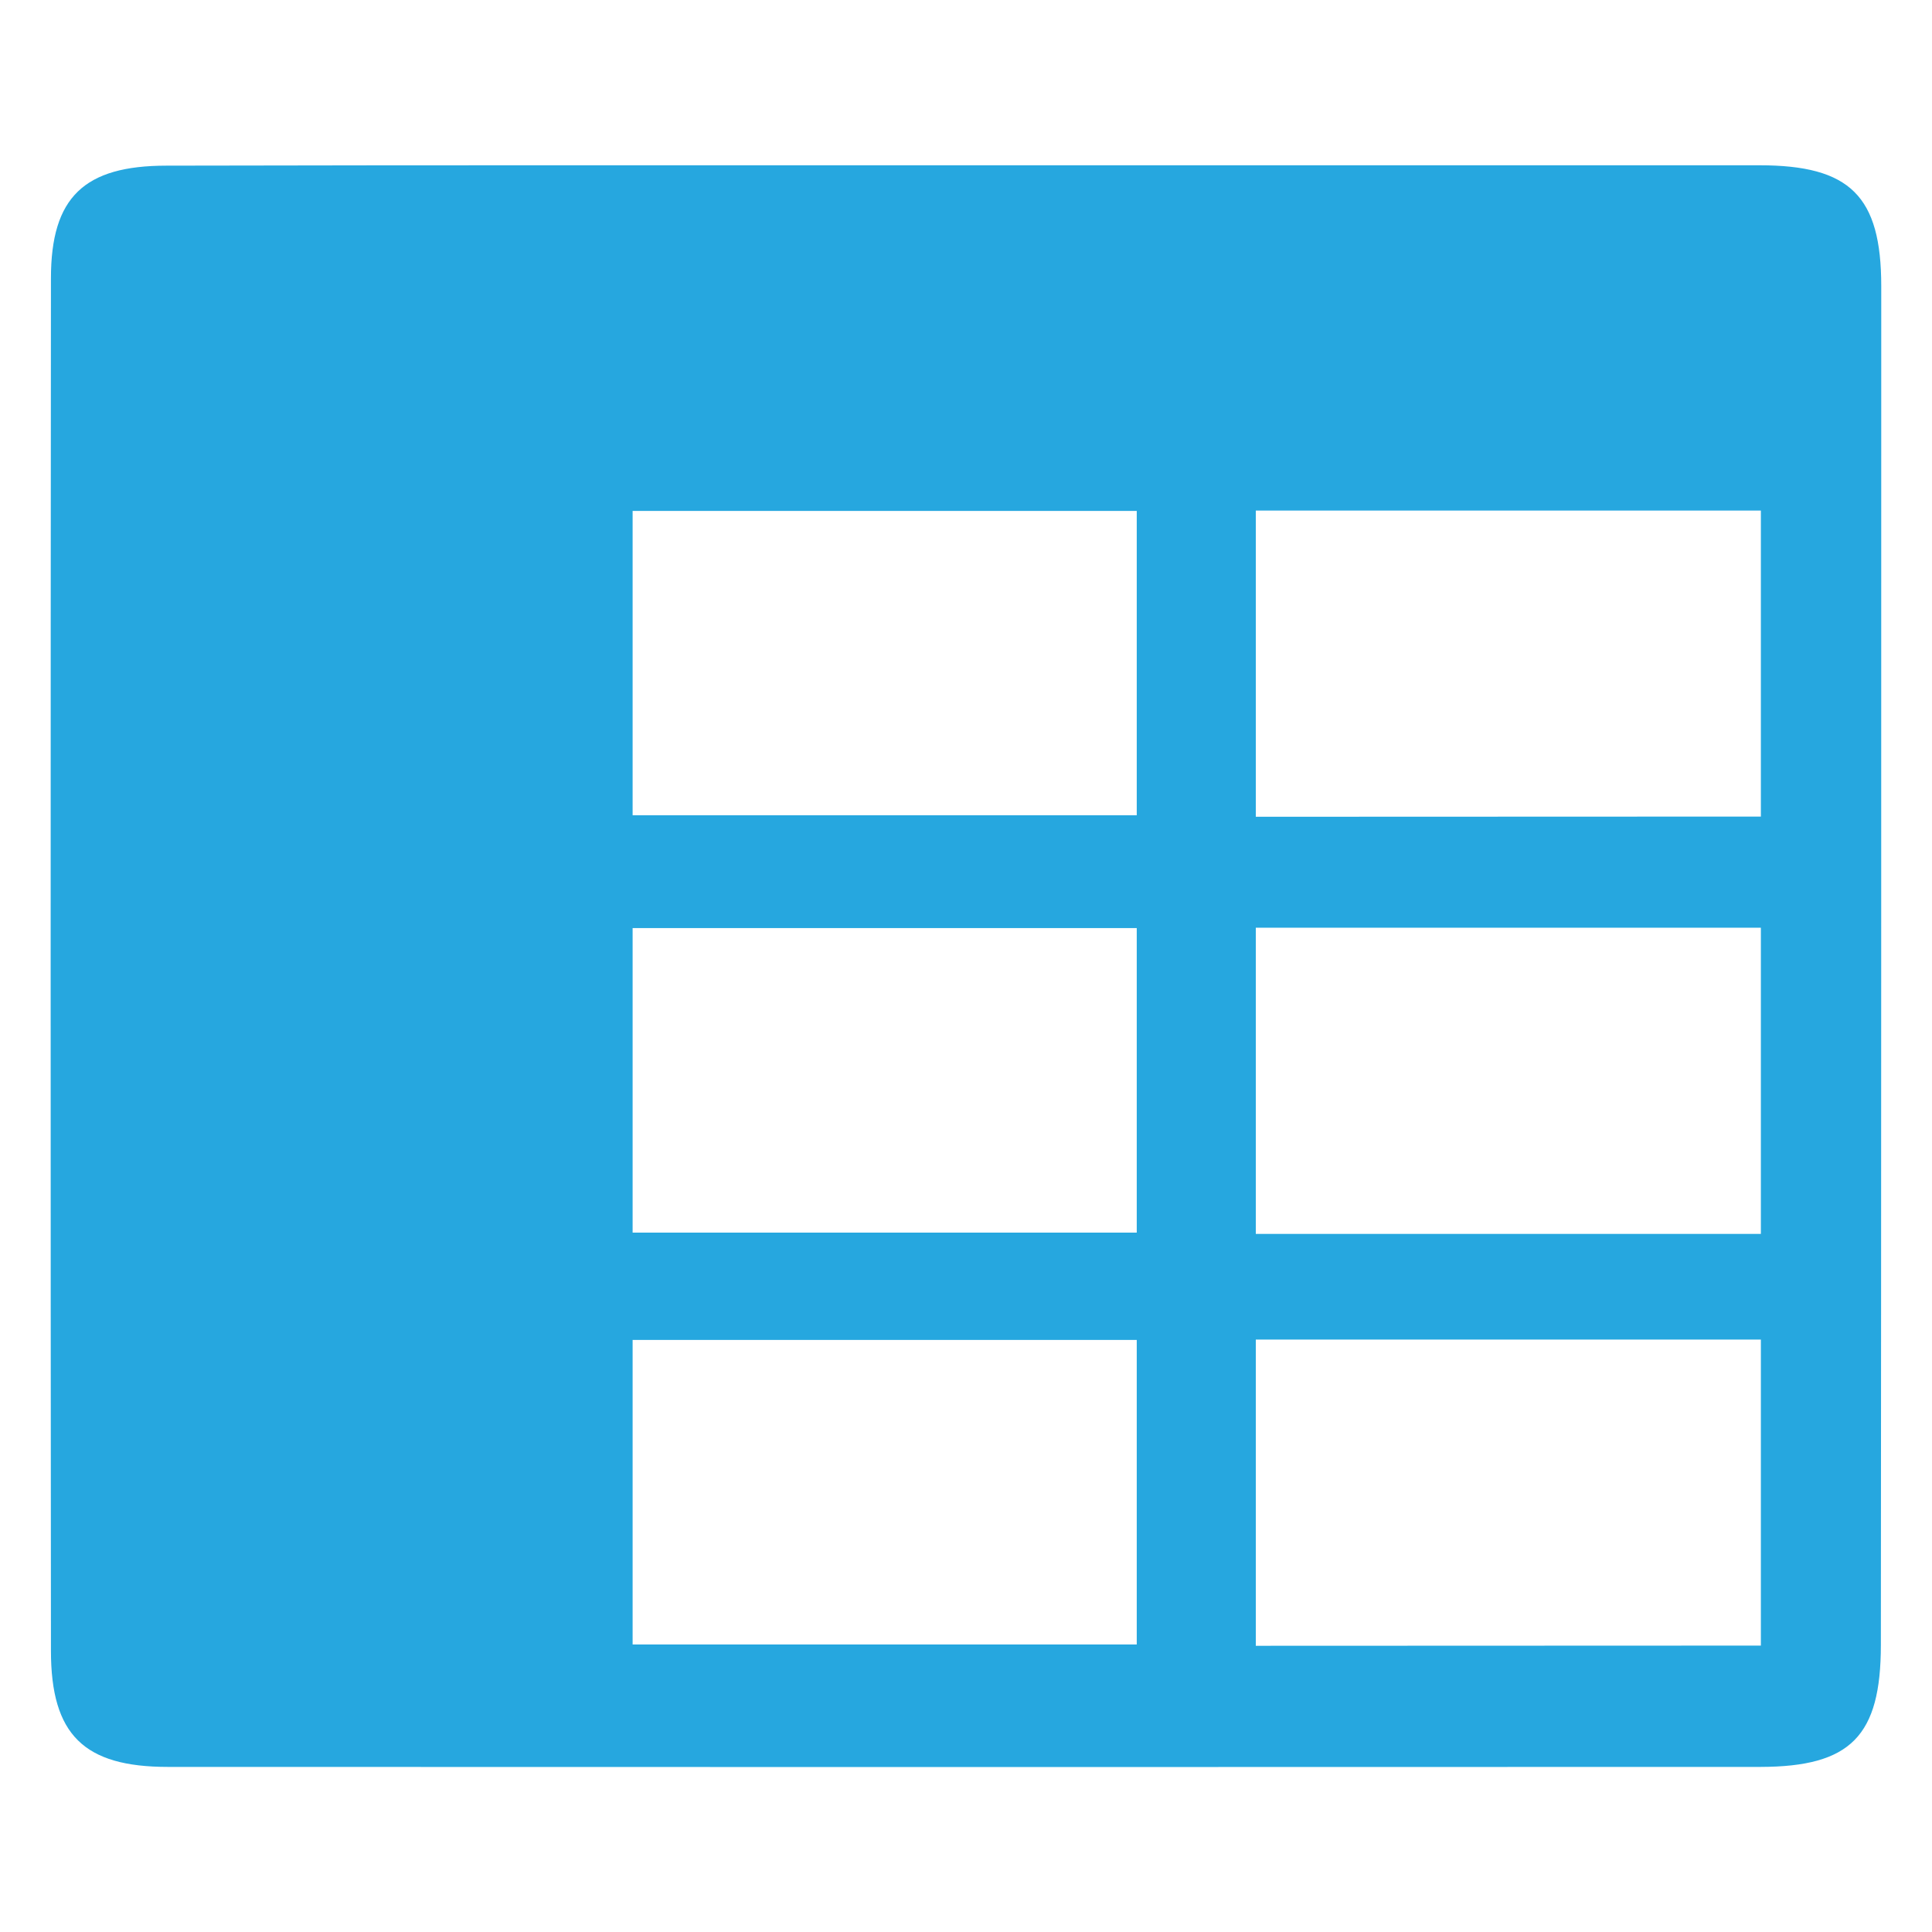
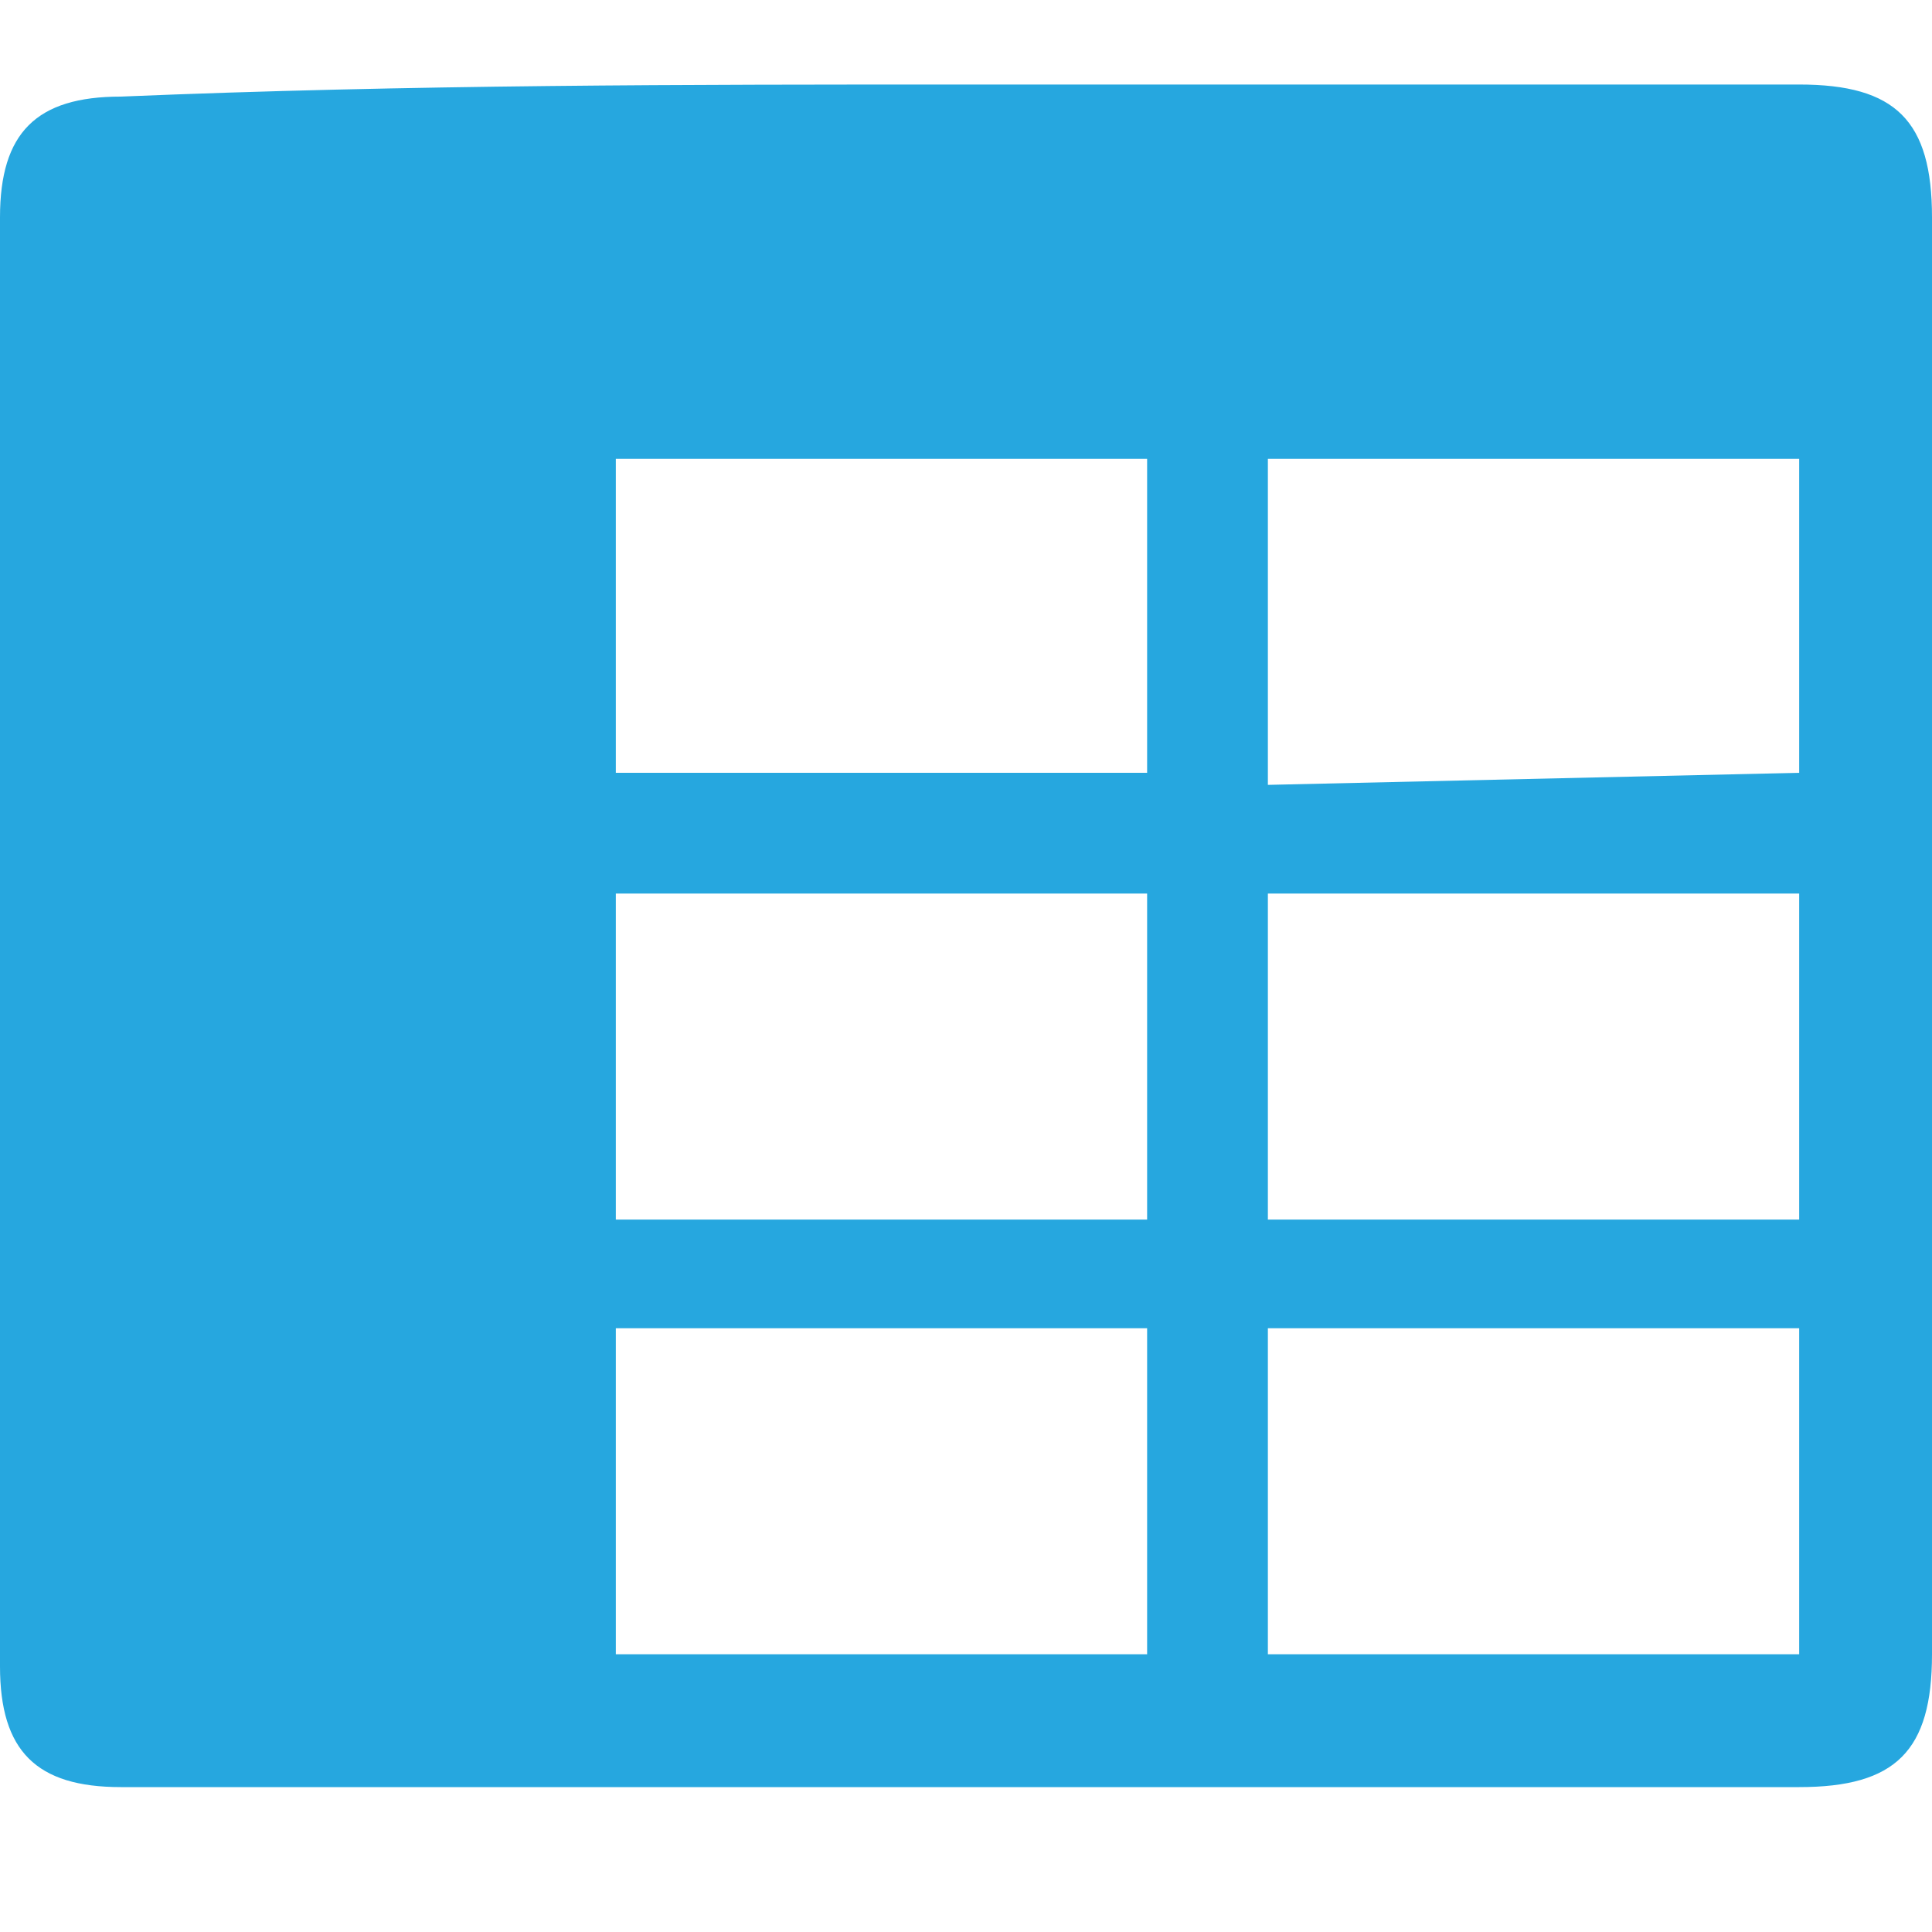
- <svg xmlns="http://www.w3.org/2000/svg" version="1.1" id="Layer_1" x="0px" y="0px" width="1024px" height="1024px" viewBox="0 0 1024 1024" enable-background="new 0 0 1024 1024" xml:space="preserve">
-   <path fill="#26A7DF" d="M514.1,87.6c139.5,0,278.9,0,418.4,0c48.1,0,64.6,16.3,64.6,64.1c0,240,0,480-0.2,720.1  c0,48.4-16,64.6-63.8,64.7c-281.4,0.1-562.8,0.1-844.1,0c-44.5,0-62-17-62-61.6c-0.2-242.5-0.2-484.9,0-727.4  c0-43,17.6-59.7,61.3-59.7C230.3,87.5,372.2,87.6,514.1,87.6L514.1,87.6z M335.3,432.1h267.2V270.8H335.3V432.1L335.3,432.1z   M933.3,432.8V270.6H665.6v162.3L933.3,432.8L933.3,432.8z M335.3,653.3h267.2V491.9H335.3V653.3L335.3,653.3z M933.3,654V491.7  H665.6V654H933.3L933.3,654z M335.3,871.6h267.2V710.2H335.3V871.6L335.3,871.6z M933.3,872.2V710H665.6v162.3L933.3,872.2  L933.3,872.2z" />
+ <svg xmlns="http://www.w3.org/2000/svg" version="1.1" id="Layer_1" x="0px" y="0px" width="16px" height="16px" viewBox="0 0 16 16" style="enable-background:new 0 0 16 16;" xml:space="preserve">
+   <style type="text/css">
+ 	.st0{fill:#26A7DF;}
+ </style>
+   <path class="st0" d="M8,0.7c2.3,0,4.6,0,6.9,0C15.7,0.7,16,1,16,1.8c0,4,0,7.9,0,11.9c0,0.8-0.3,1.1-1.1,1.1c-4.6,0-9.3,0-13.9,0  c-0.7,0-1-0.3-1-1c0-4,0-8,0-12c0-0.7,0.3-1,1-1C3.4,0.7,5.7,0.7,8,0.7L8,0.7z M5.1,6.4h4.4V3.8H5.1V6.4L5.1,6.4z M14.9,6.4V3.8  h-4.4v2.7L14.9,6.4L14.9,6.4z M5.1,10.1h4.4V7.4H5.1V10.1L5.1,10.1z M14.9,10.1V7.4h-4.4v2.7H14.9L14.9,10.1z M5.1,13.7h4.4V11H5.1  V13.7L5.1,13.7z M14.9,13.7V11h-4.4v2.7L14.9,13.7L14.9,13.7z" />
</svg>
